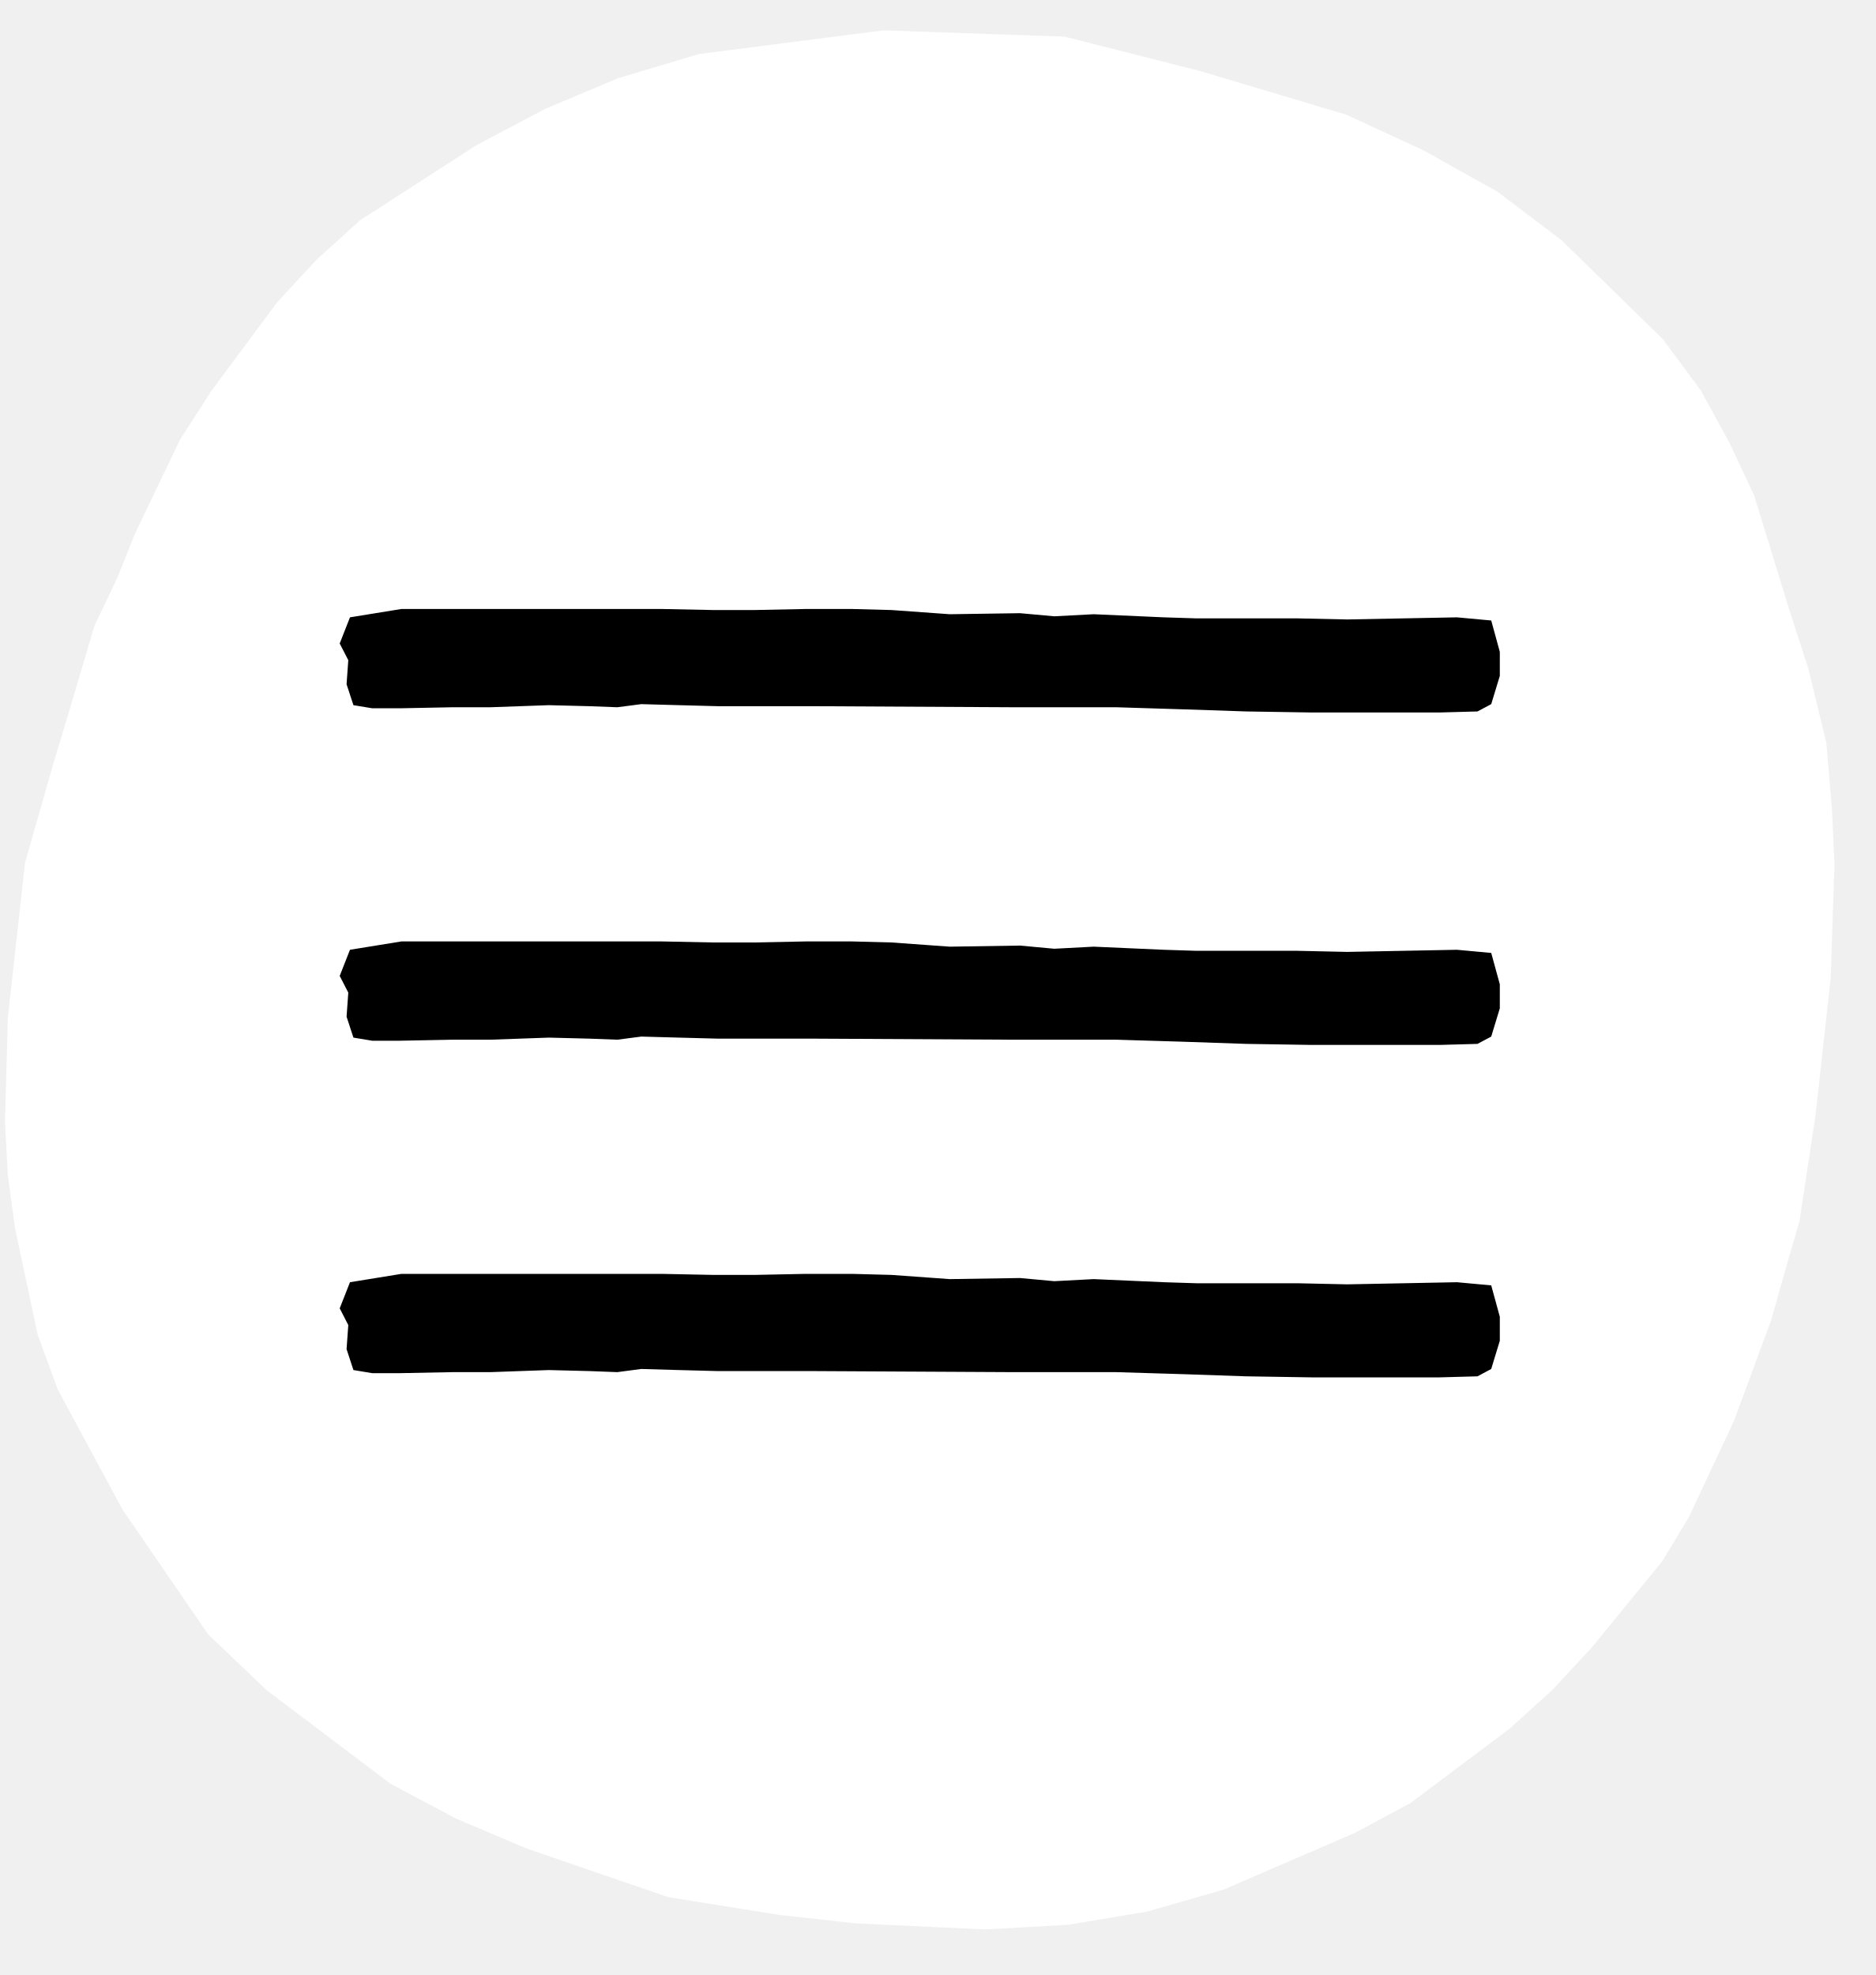
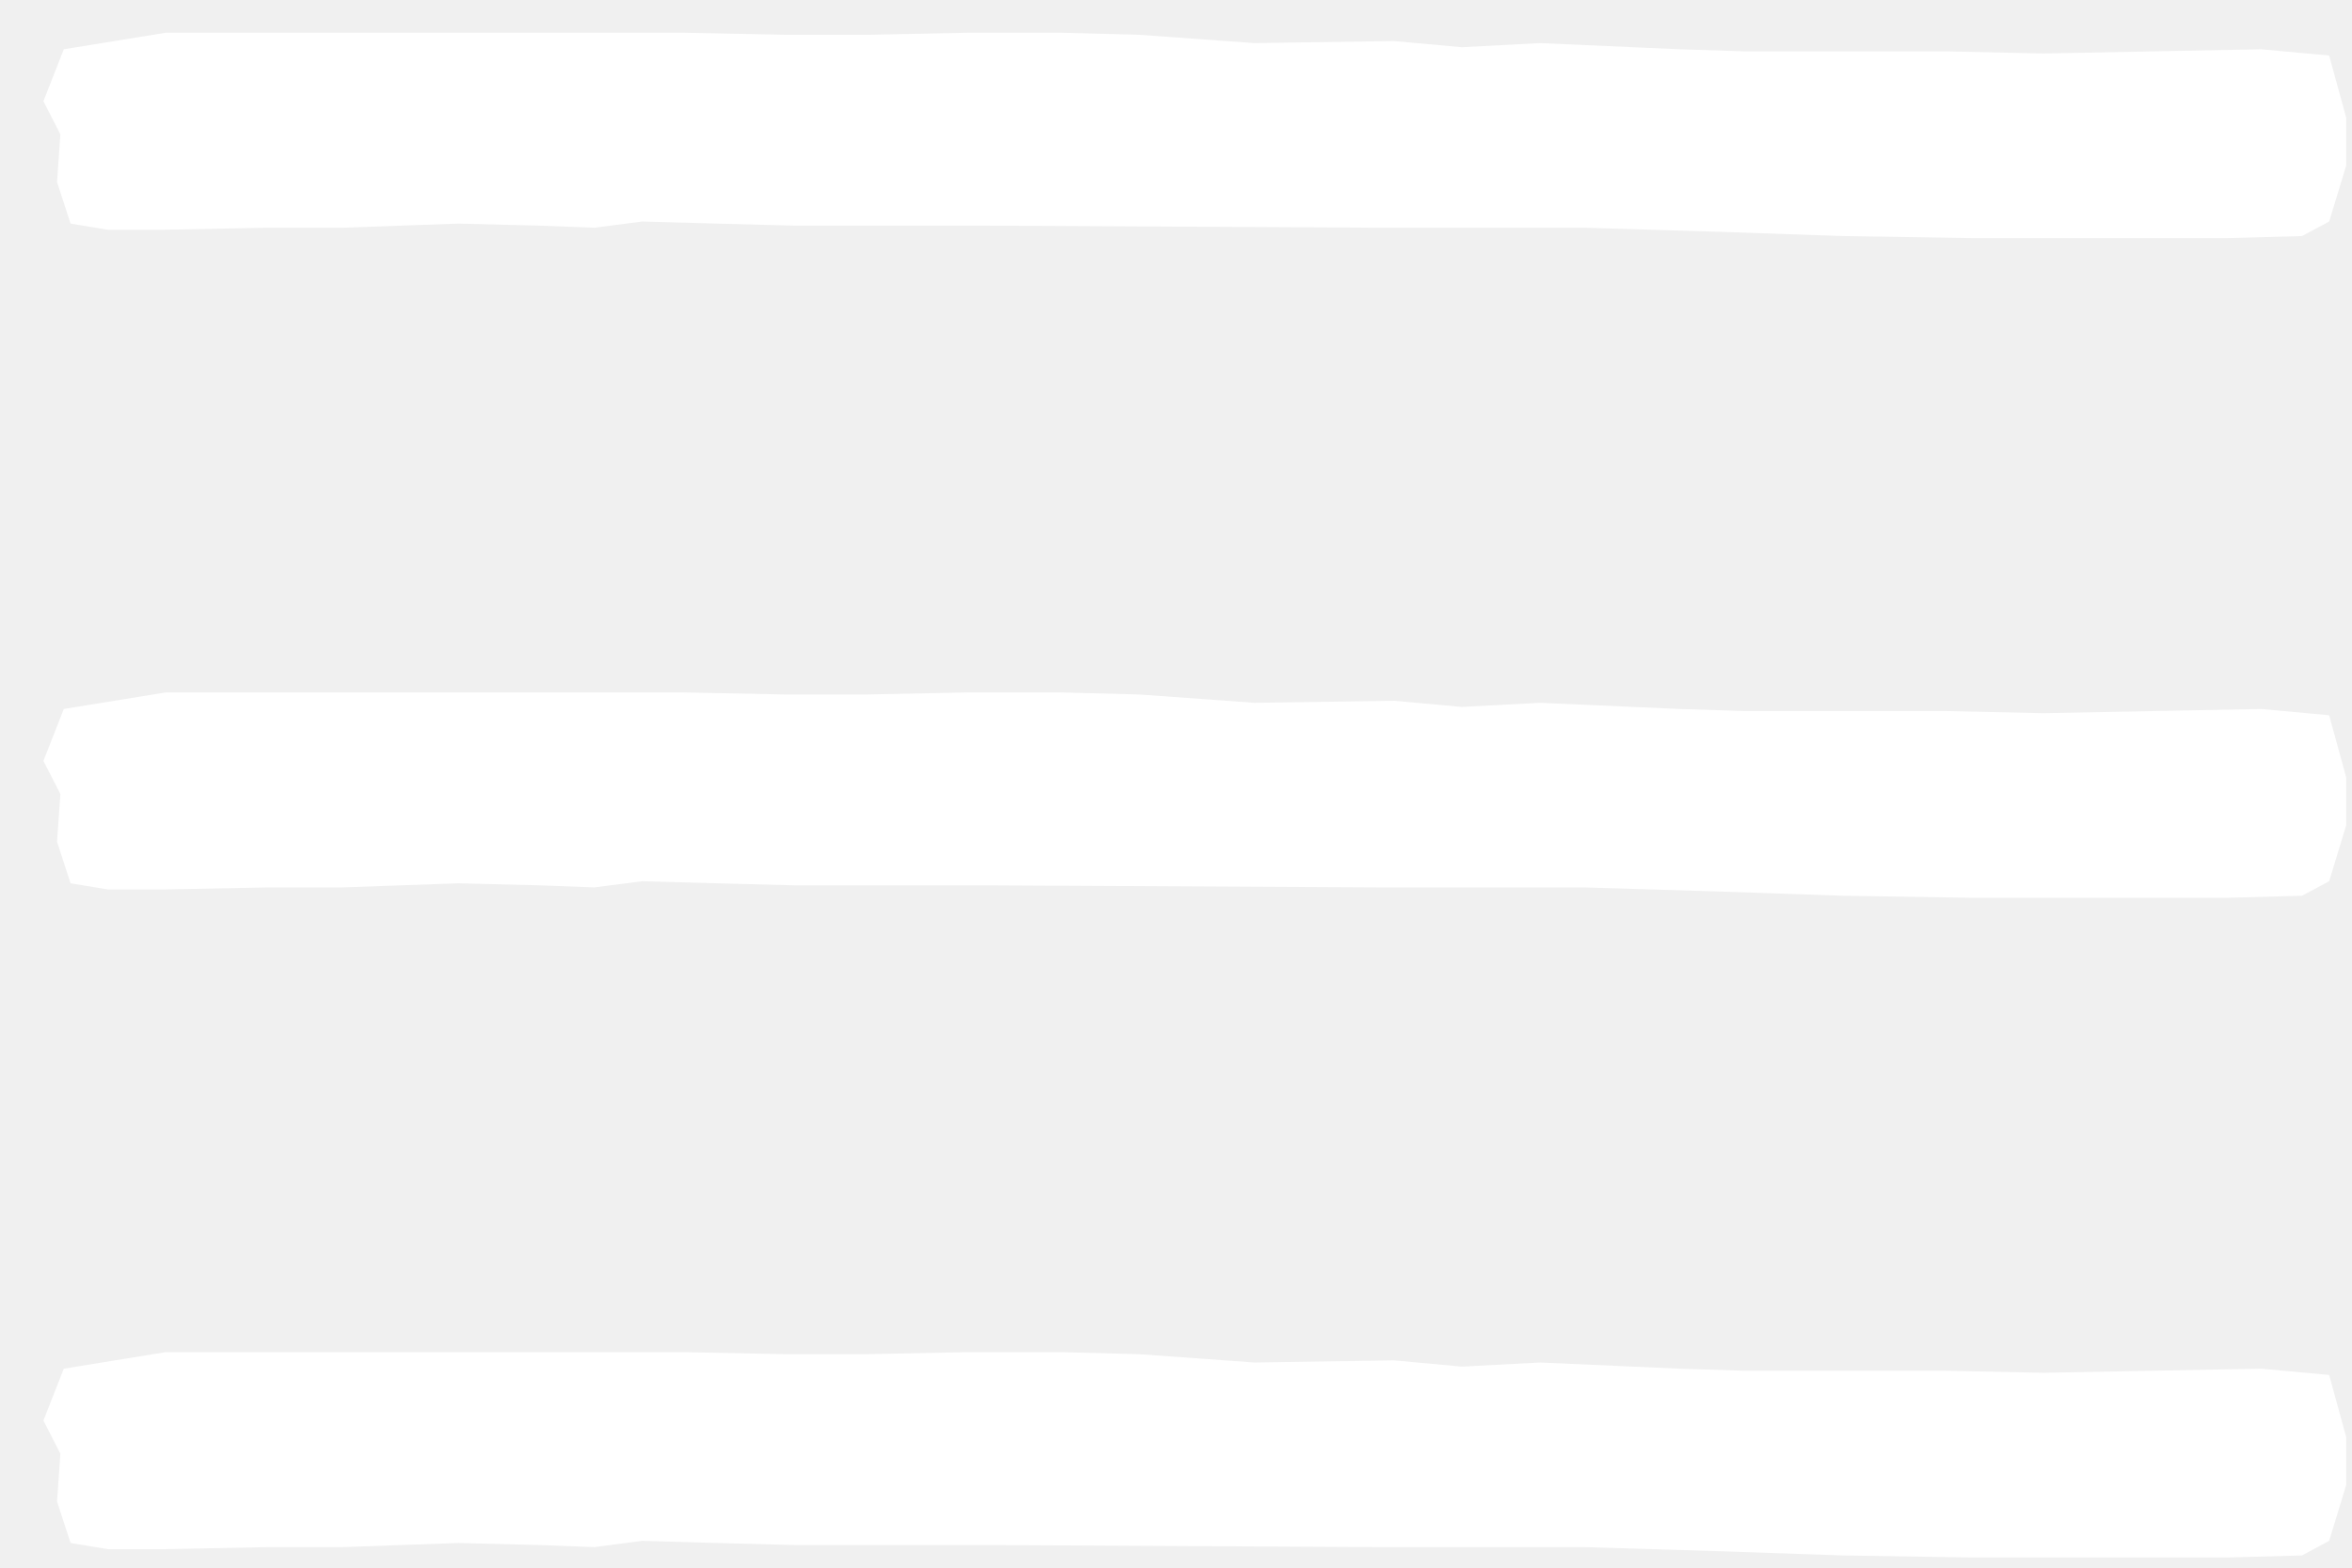
- <svg xmlns="http://www.w3.org/2000/svg" width="38" height="40" viewBox="0 0 38 40" fill="none">
-   <path d="M13.537 38.423L10.664 37.437L9.24 36.833L7.915 36.13L5.406 34.236L4.216 33.101L2.479 30.569L1.169 28.139L0.764 27.035L0.302 24.866L0.158 23.791L0.101 22.726L0.159 20.615L0.506 17.476L1.077 15.477L1.354 14.56L1.914 12.671L2.37 11.718L2.733 10.811L3.646 8.906L4.281 7.917L5.62 6.115L6.417 5.255L7.294 4.461L9.655 2.938L11.052 2.201L12.523 1.583L14.156 1.095L17.892 0.615L21.562 0.742L24.292 1.434L27.263 2.32L28.849 3.052L30.335 3.885L31.63 4.864L33.688 6.875L34.451 7.907L35.035 8.975L35.531 10.033L36.241 12.341L36.633 13.555L36.994 15.044L37.108 16.394L37.16 17.515L37.119 18.681L37.084 19.791L36.773 22.599L36.449 24.737L36.166 25.709L35.877 26.736L35.126 28.771L34.207 30.732L33.67 31.62L32.25 33.358L31.454 34.218L30.576 35.013L28.569 36.518L27.45 37.119L24.779 38.273L23.239 38.715L21.63 38.983L19.954 39.077L17.336 38.954L15.777 38.782L13.536 38.423L13.537 38.423Z" fill="white" />
-   <path d="M7.089 12.503L8.131 12.334H13.407L14.448 12.355H15.281L16.323 12.334H17.26L18.058 12.355L19.238 12.44L20.661 12.419L21.355 12.482L22.154 12.44L23.576 12.503L24.236 12.524H26.284L27.29 12.546L29.512 12.503L30.206 12.567L30.38 13.202V13.689L30.206 14.261L29.928 14.409L29.165 14.43H26.561L25.243 14.409L23.993 14.367L22.605 14.324H20.487L16.53 14.303H14.552L13.754 14.282L12.99 14.261L12.504 14.324L11.949 14.303L11.116 14.282L9.936 14.324H9.172L8.096 14.345H7.541L7.159 14.282L7.02 13.858L7.055 13.371L6.881 13.033L7.089 12.503Z" fill="black" />
-   <path d="M7.089 19.236L8.131 19.067H13.407L14.448 19.088H15.281L16.323 19.067H17.26L18.058 19.088L19.238 19.173L20.661 19.151L21.355 19.215L22.154 19.173L23.576 19.236L24.236 19.257H26.284L27.29 19.279L29.512 19.236L30.206 19.3L30.38 19.935V20.422L30.206 20.994L29.928 21.142L29.165 21.163H26.561L25.243 21.142L23.993 21.099L22.605 21.057H20.487L16.53 21.036H14.552L13.754 21.015L12.99 20.994L12.504 21.057L11.949 21.036L11.116 21.015L9.936 21.057H9.172L8.096 21.078H7.541L7.159 21.015L7.02 20.591L7.055 20.104L6.881 19.765L7.089 19.236Z" fill="black" />
-   <path d="M7.089 25.969L8.131 25.8H13.407L14.448 25.821H15.281L16.323 25.8H17.26L18.058 25.821L19.238 25.906L20.661 25.884L21.355 25.948L22.154 25.906L23.576 25.969L24.236 25.99H26.284L27.29 26.012L29.512 25.969L30.206 26.033L30.38 26.668V27.155L30.206 27.726L29.928 27.875L29.165 27.896H26.561L25.243 27.875L23.993 27.832L22.605 27.79H20.487L16.53 27.769H14.552L13.754 27.748L12.99 27.726L12.504 27.79L11.949 27.769L11.116 27.748L9.936 27.79H9.172L8.096 27.811H7.541L7.159 27.748L7.02 27.324L7.055 26.837L6.881 26.498L7.089 25.969Z" fill="black" />
+ <svg xmlns="http://www.w3.org/2000/svg" width="24" height="16" viewBox="0 0 24 16" fill="none">
+   <path d="M0.651 0.503L1.692 0.334H6.968L8.01 0.355H8.843L9.884 0.334H10.822L11.62 0.355L12.8 0.44L14.223 0.419L14.917 0.482L15.715 0.44L17.138 0.503L17.797 0.524H19.845L20.852 0.546L23.073 0.503L23.767 0.567L23.941 1.202V1.689L23.767 2.261L23.49 2.409L22.726 2.43H20.123L18.804 2.409L17.555 2.366L16.166 2.324H14.049L10.092 2.303H8.113L7.315 2.282L6.552 2.261L6.066 2.324L5.51 2.303L4.677 2.282L3.497 2.324H2.734L1.658 2.345H1.102L0.72 2.282L0.582 1.858L0.616 1.371L0.443 1.033L0.651 0.503Z" fill="white" />
+   <path d="M0.651 7.236L1.692 7.067H6.968L8.01 7.088H8.843L9.884 7.067H10.822L11.62 7.088L12.8 7.173L14.223 7.152L14.917 7.215L15.715 7.173L17.138 7.236L17.797 7.257H19.845L20.852 7.279L23.073 7.236L23.767 7.3L23.941 7.935V8.422L23.767 8.994L23.49 9.142L22.726 9.163H20.123L18.804 9.142L17.555 9.099L16.166 9.057H14.049L10.092 9.036H8.113L7.315 9.015L6.552 8.994L6.066 9.057L5.51 9.036L4.677 9.015L3.497 9.057H2.734L1.658 9.078H1.102L0.72 9.015L0.582 8.591L0.616 8.104L0.443 7.766L0.651 7.236Z" fill="white" />
+   <path d="M0.651 13.969L1.692 13.8H6.968L8.01 13.821H8.843L9.884 13.8H10.822L11.62 13.821L12.8 13.906L14.223 13.884L14.917 13.948L15.715 13.906L17.138 13.969L17.797 13.99H19.845L20.852 14.011L23.073 13.969L23.767 14.033L23.941 14.668V15.155L23.767 15.726L23.49 15.875L22.726 15.896H20.123L18.804 15.875L17.555 15.832L16.166 15.79H14.049L10.092 15.769H8.113L7.315 15.748L6.552 15.726L6.066 15.79L5.51 15.769L4.677 15.748L3.497 15.79H2.734L1.658 15.811H1.102L0.72 15.748L0.582 15.324L0.616 14.837L0.443 14.498L0.651 13.969Z" fill="white" />
</svg>
